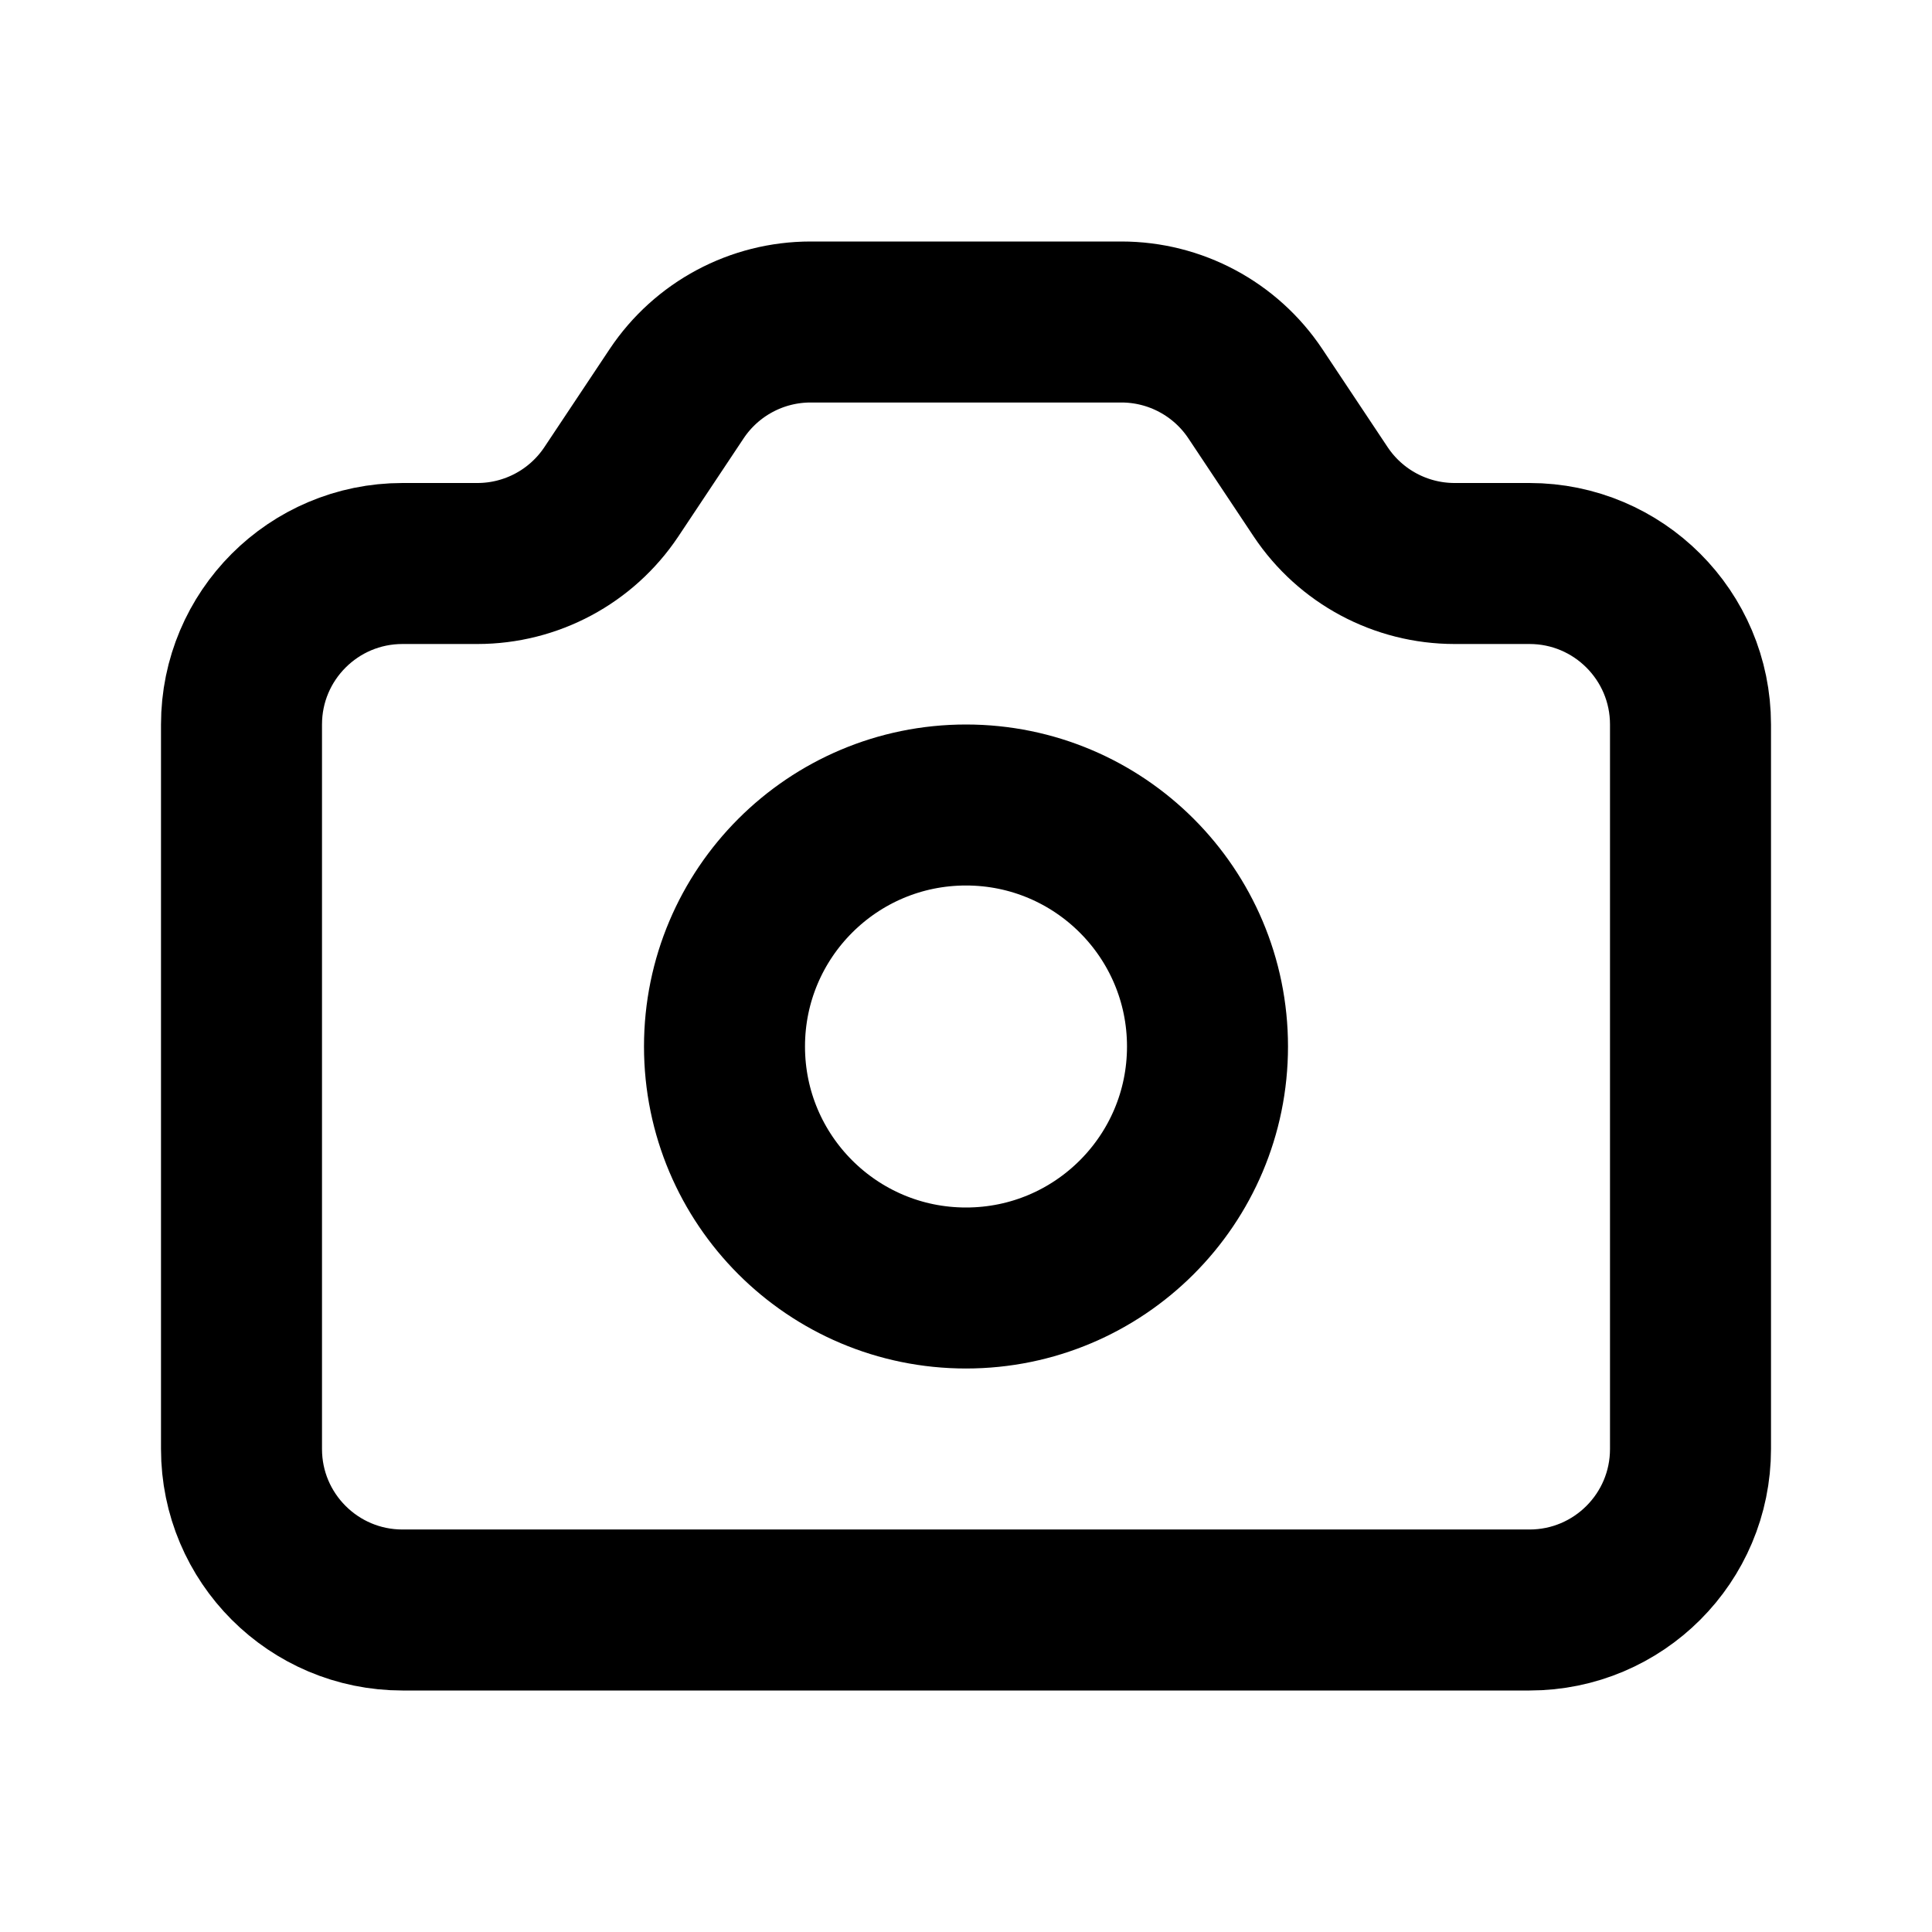
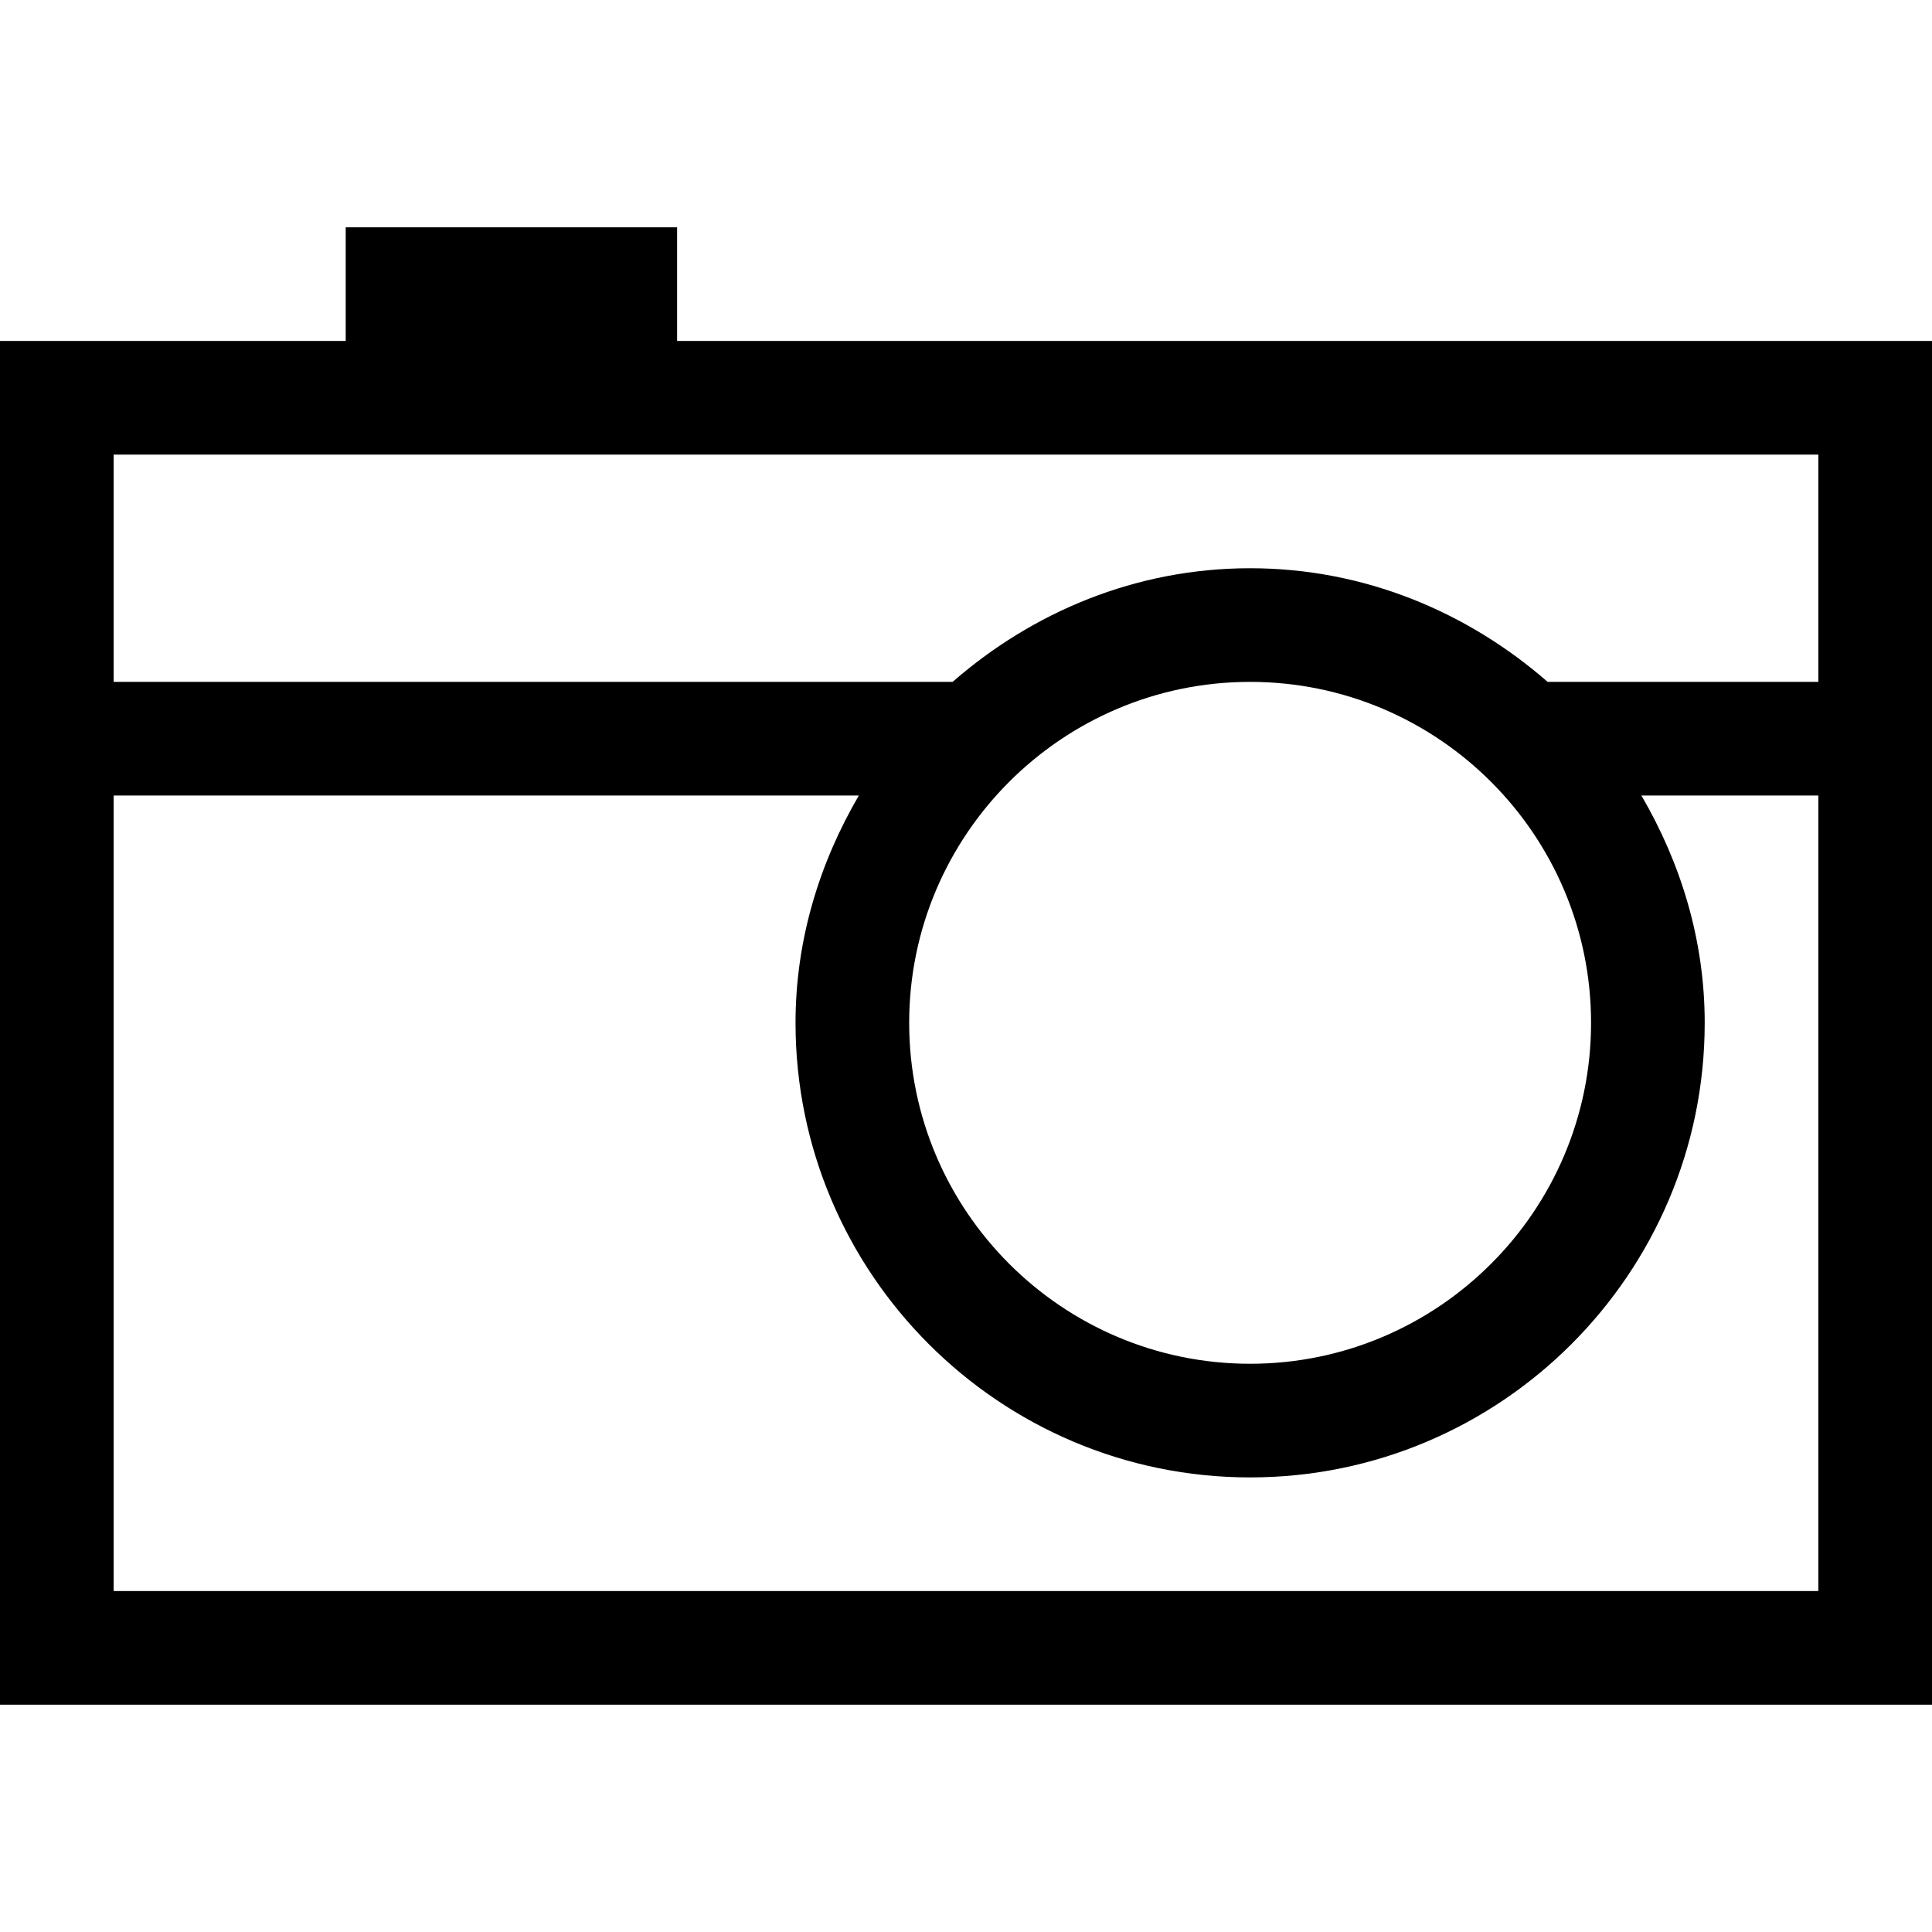
- <svg xmlns="http://www.w3.org/2000/svg" fill="none" viewBox="0 0 24 24" stroke="currentColor">
-   <path stroke-linecap="round" stroke-linejoin="round" stroke-width="2" d="M3 9a2 2 0 012-2h.93a2 2 0 001.664-.89l.812-1.22A2 2 0 0110.07 4h3.86a2 2 0 011.664.89l.812 1.22A2 2 0 0018.07 7H19a2 2 0 012 2v9a2 2 0 01-2 2H5a2 2 0 01-2-2V9z" />
-   <path stroke-linecap="round" stroke-linejoin="round" stroke-width="2" d="M15 13a3 3 0 11-6 0 3 3 0 016 0z" />
+ <svg xmlns="http://www.w3.org/2000/svg" version="1.1" width="17" height="17" viewBox="0 0 17 17">
+   <g>
+ </g>
+   <path d="M5.958 3v-1h-2.916v1h-3.042v12h17v-12h-11.042zM16 14h-15v-7h6.557c-0.345 0.591-0.557 1.269-0.557 2 0 2.206 1.794 4 4 4s4-1.794 4-4c0-0.731-0.212-1.409-0.557-2h1.557v7zM14 9c0 1.654-1.346 3-3 3s-3-1.346-3-3 1.346-3 3-3 3 1.346 3 3zM13.618 6c-0.704-0.614-1.612-1-2.618-1s-1.914 0.386-2.618 1h-7.382v-2h15v2h-2.382z" fill="#000000" />
</svg>
